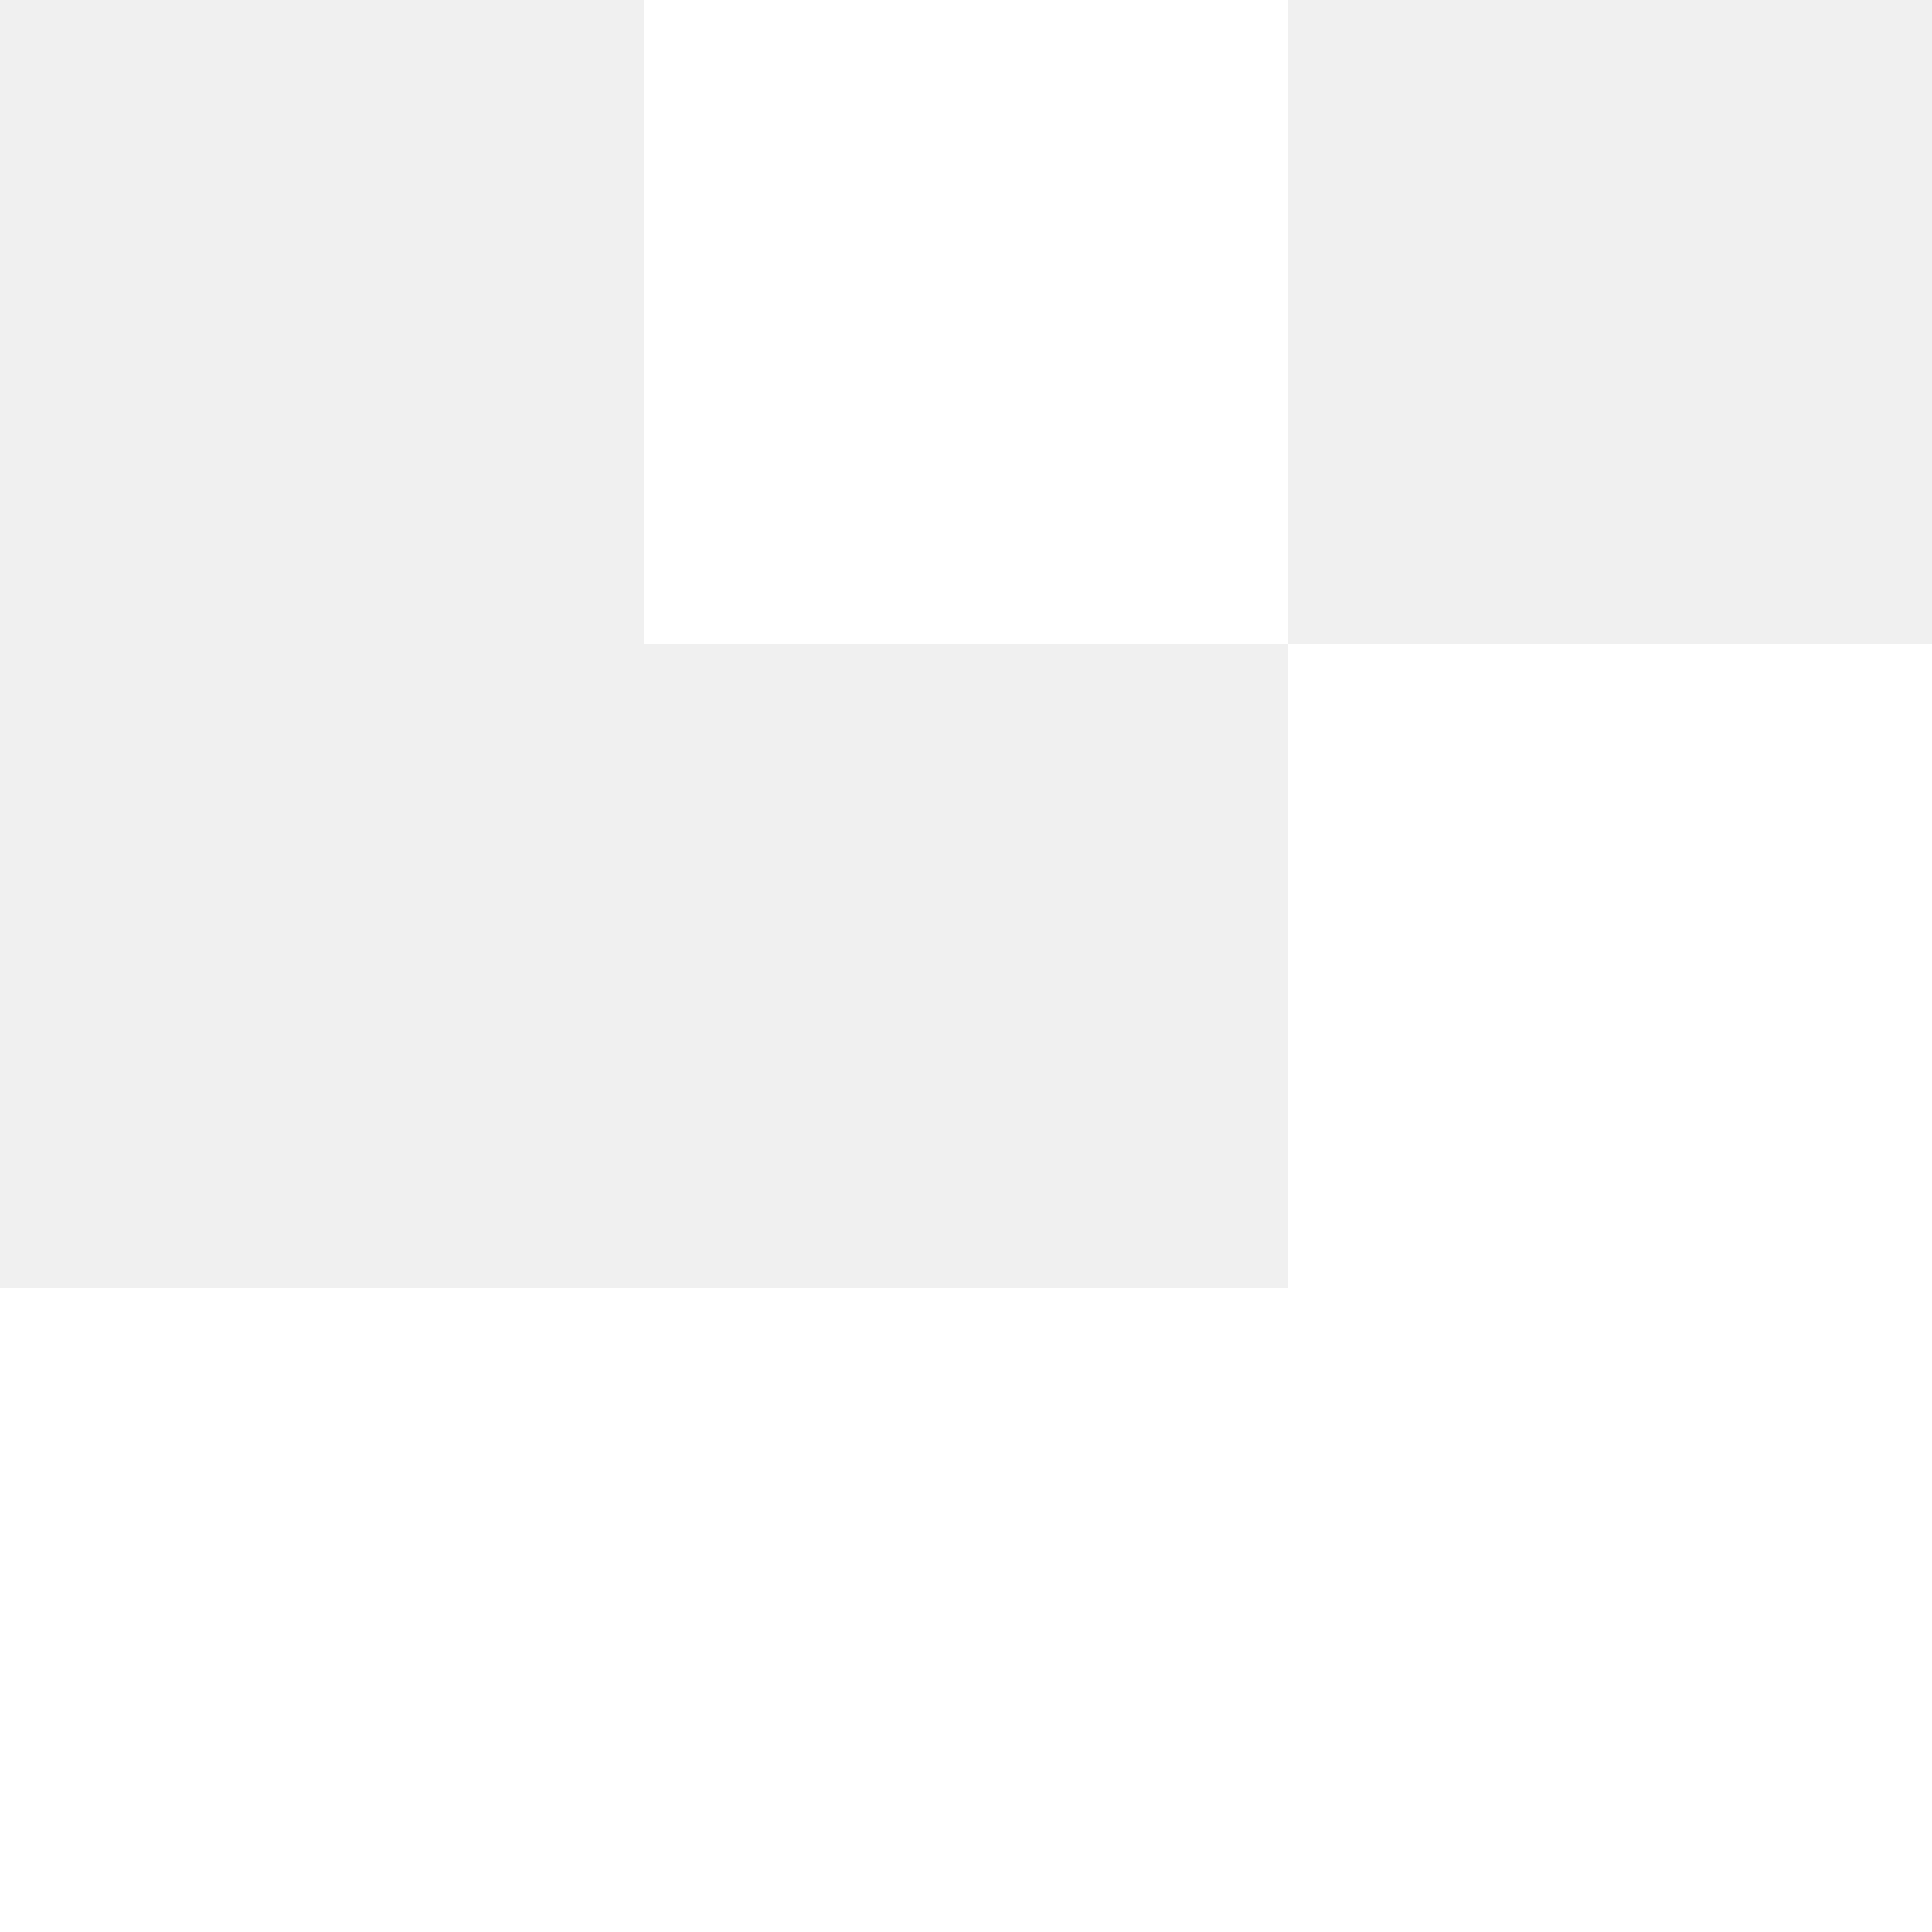
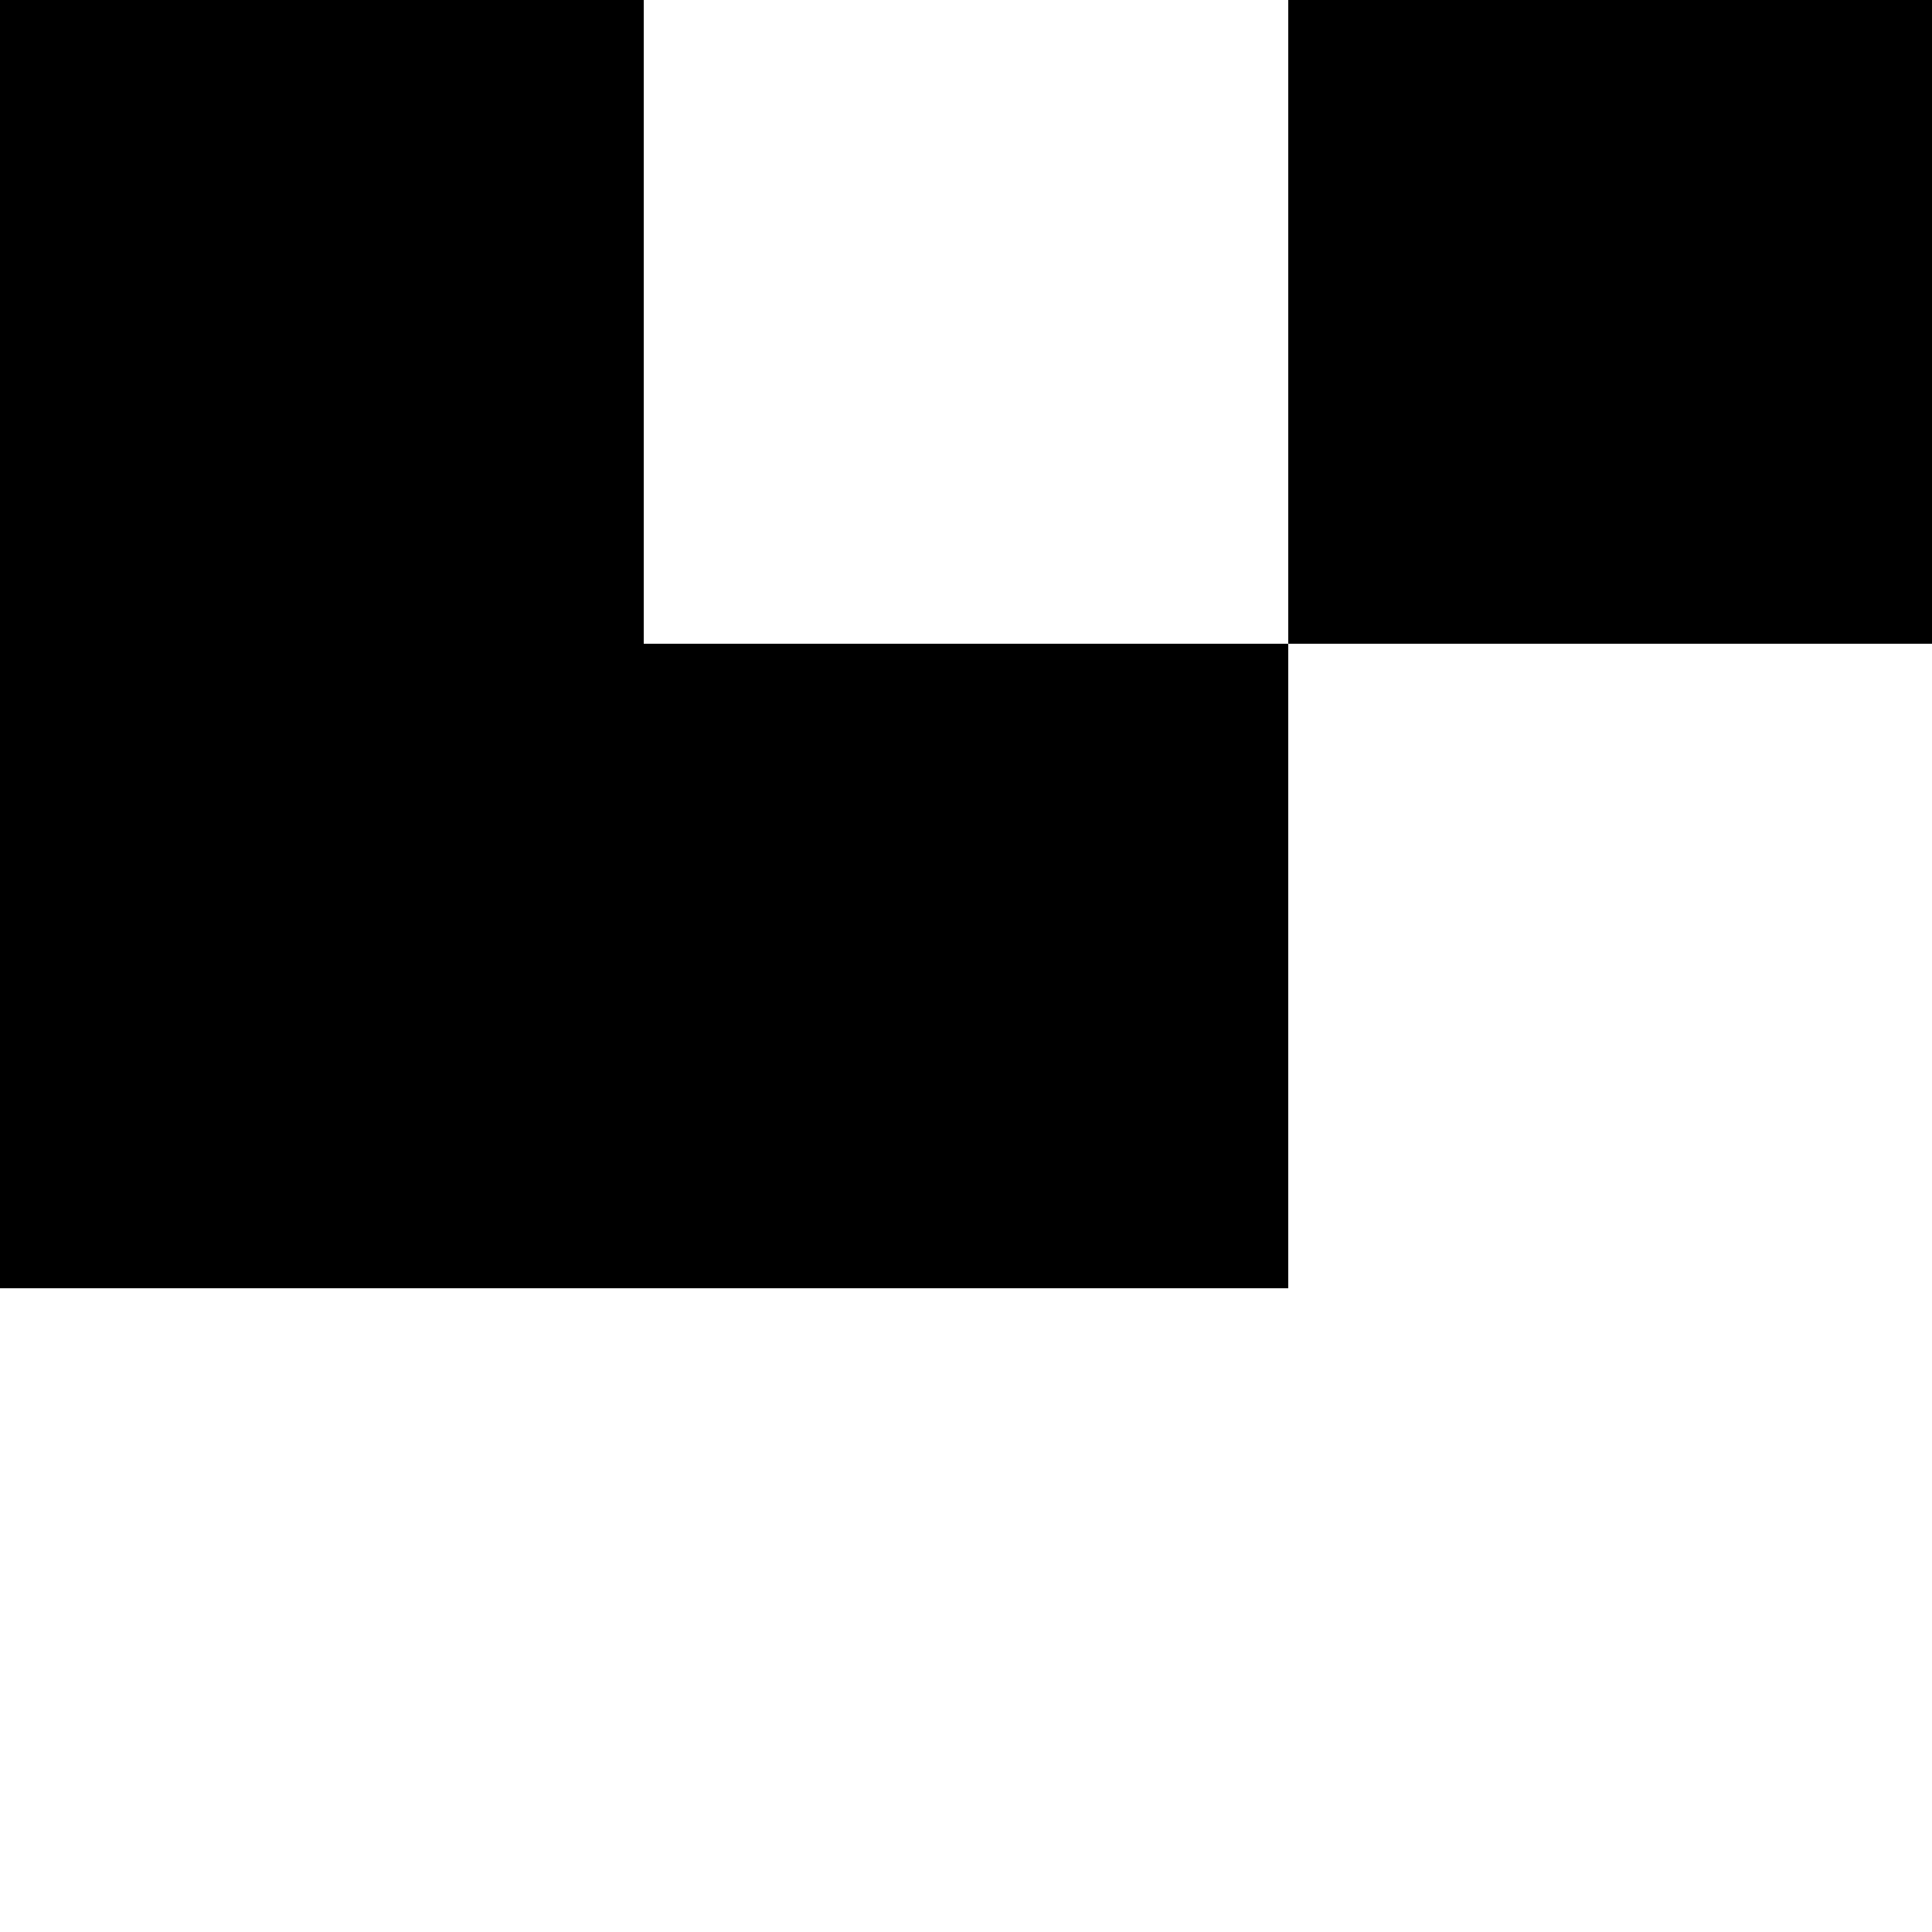
<svg xmlns="http://www.w3.org/2000/svg" viewBox="0 0 384 384" version="1.1">
+   <rect width="100%" height="100%" style="fill: black; stroke-width: 0;" shape-rendering="crispEdges" />
  <rect x="0" y="0" width="128" height="128" shape-rendering="crispEdges" style="fill: none; stroke-width: 0;" />
  <rect x="128" y="0" width="128" height="128" shape-rendering="crispEdges" style="fill: white; stroke-width: 0;" />
  <rect x="256" y="0" width="128" height="128" shape-rendering="crispEdges" style="fill: none; stroke-width: 0;" />
  <rect x="0" y="128" width="128" height="128" shape-rendering="crispEdges" style="fill: none; stroke-width: 0;" />
  <rect x="128" y="128" width="128" height="128" shape-rendering="crispEdges" style="fill: none; stroke-width: 0;" />
  <rect x="256" y="128" width="128" height="128" shape-rendering="crispEdges" style="fill: white; stroke-width: 0;" />
  <rect x="0" y="256" width="128" height="128" shape-rendering="crispEdges" style="fill: white; stroke-width: 0;" />
  <rect x="128" y="256" width="128" height="128" shape-rendering="crispEdges" style="fill: white; stroke-width: 0;" />
  <rect x="256" y="256" width="128" height="128" shape-rendering="crispEdges" style="fill: white; stroke-width: 0;" />
</svg>
